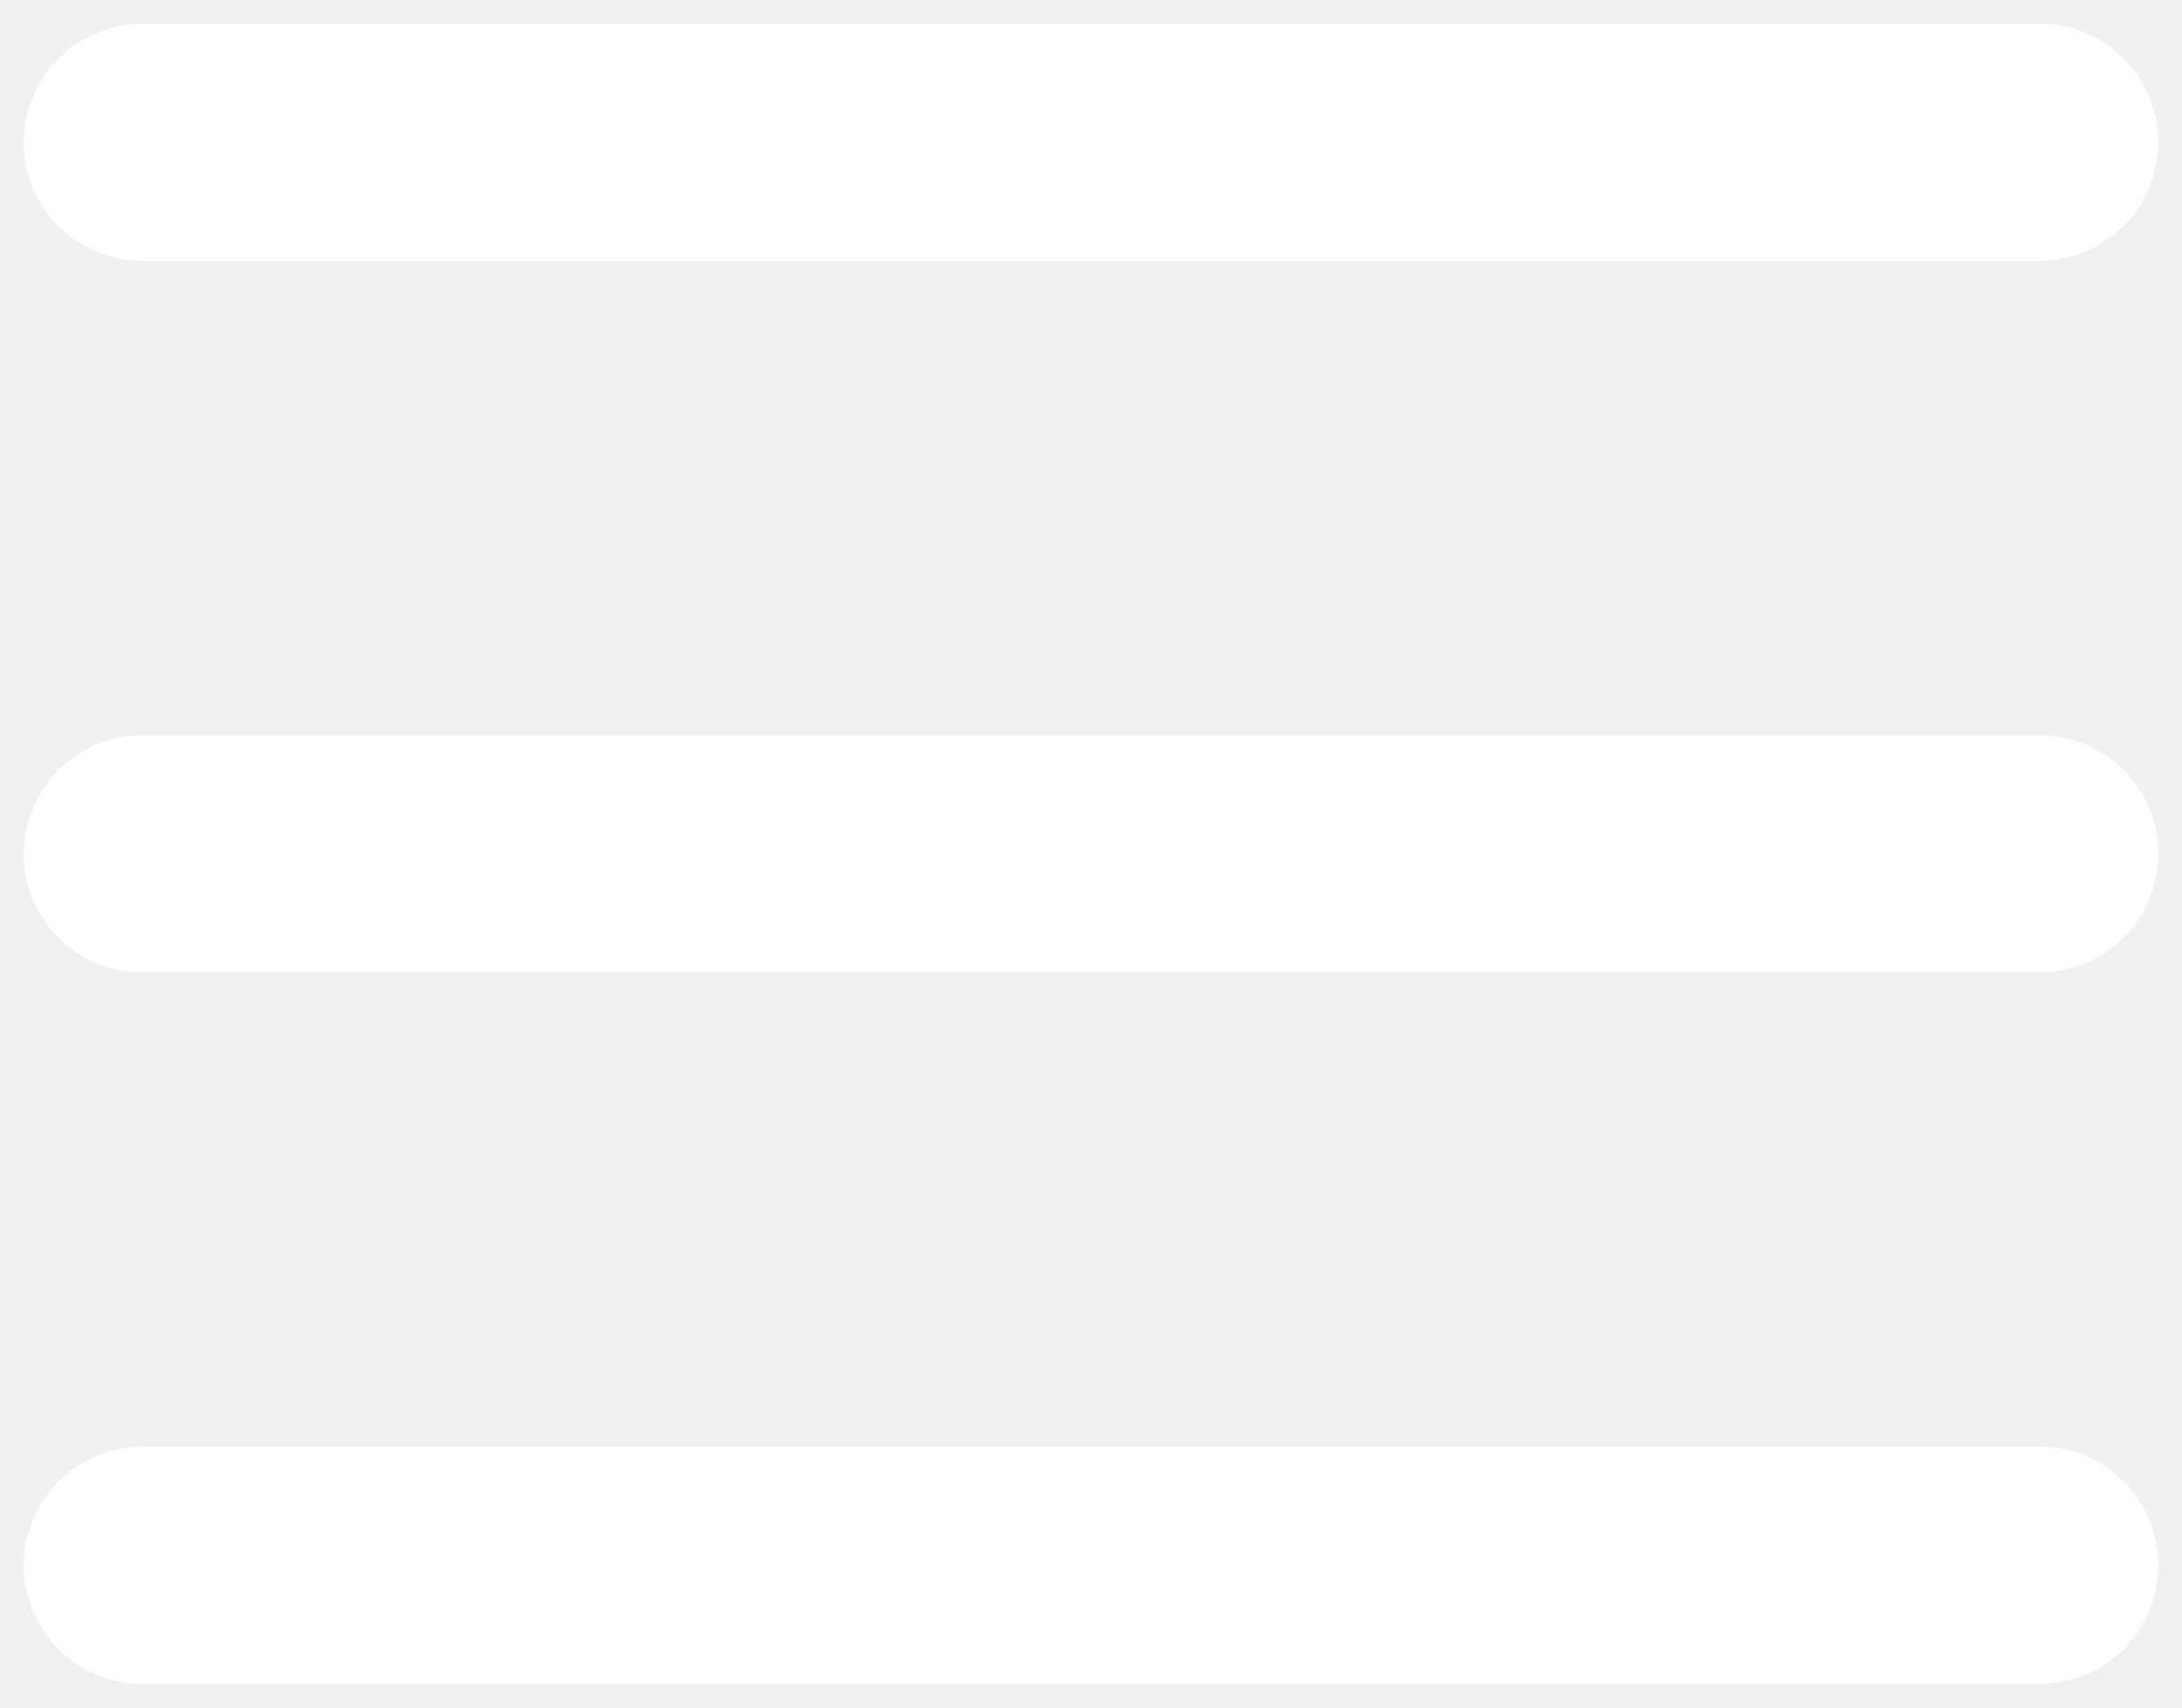
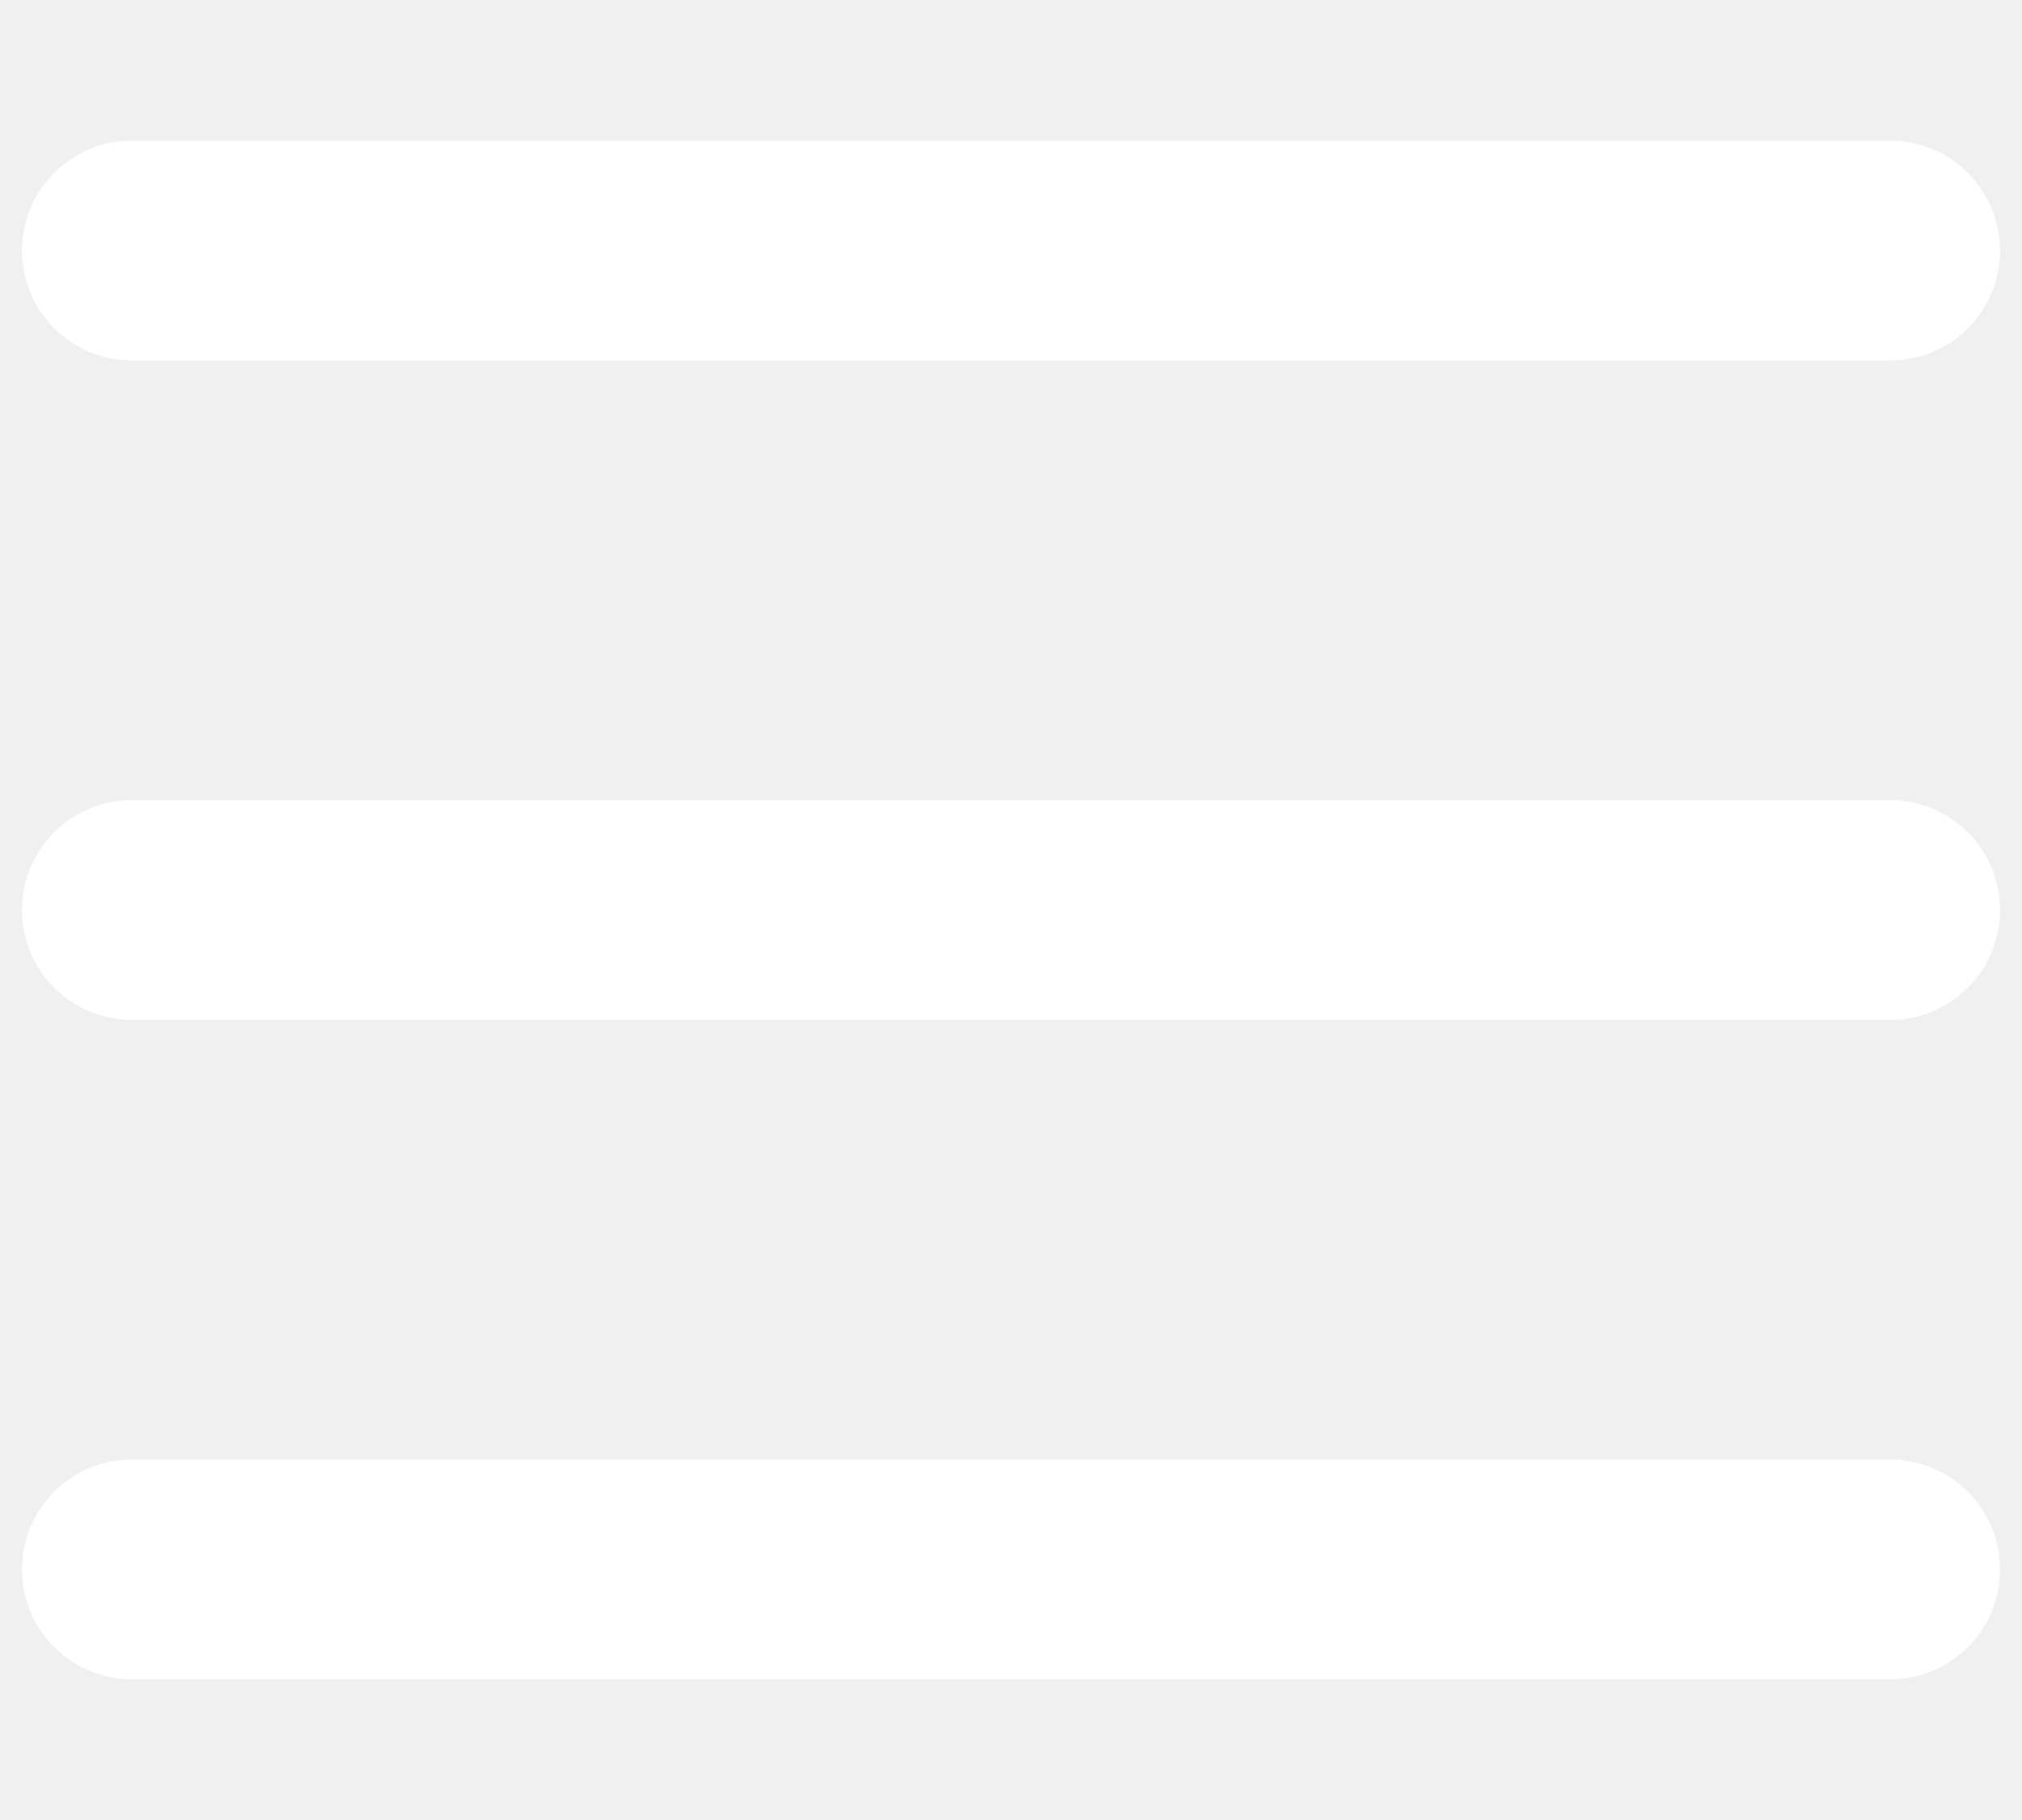
- <svg xmlns="http://www.w3.org/2000/svg" width="46" height="36" fill="none" viewBox="0 0 46 36">
+ <svg xmlns="http://www.w3.org/2000/svg" width="40" height="36" fill="none" viewBox="0 0 46 36">
  <path fill="#fff" d="M3 3h40Zm0 15h40Zm0 15h40Z" />
  <path stroke="#fff" stroke-linecap="round" stroke-linejoin="round" stroke-width="5" d="M3 3h40M3 18h40M3 33h40" />
</svg>
